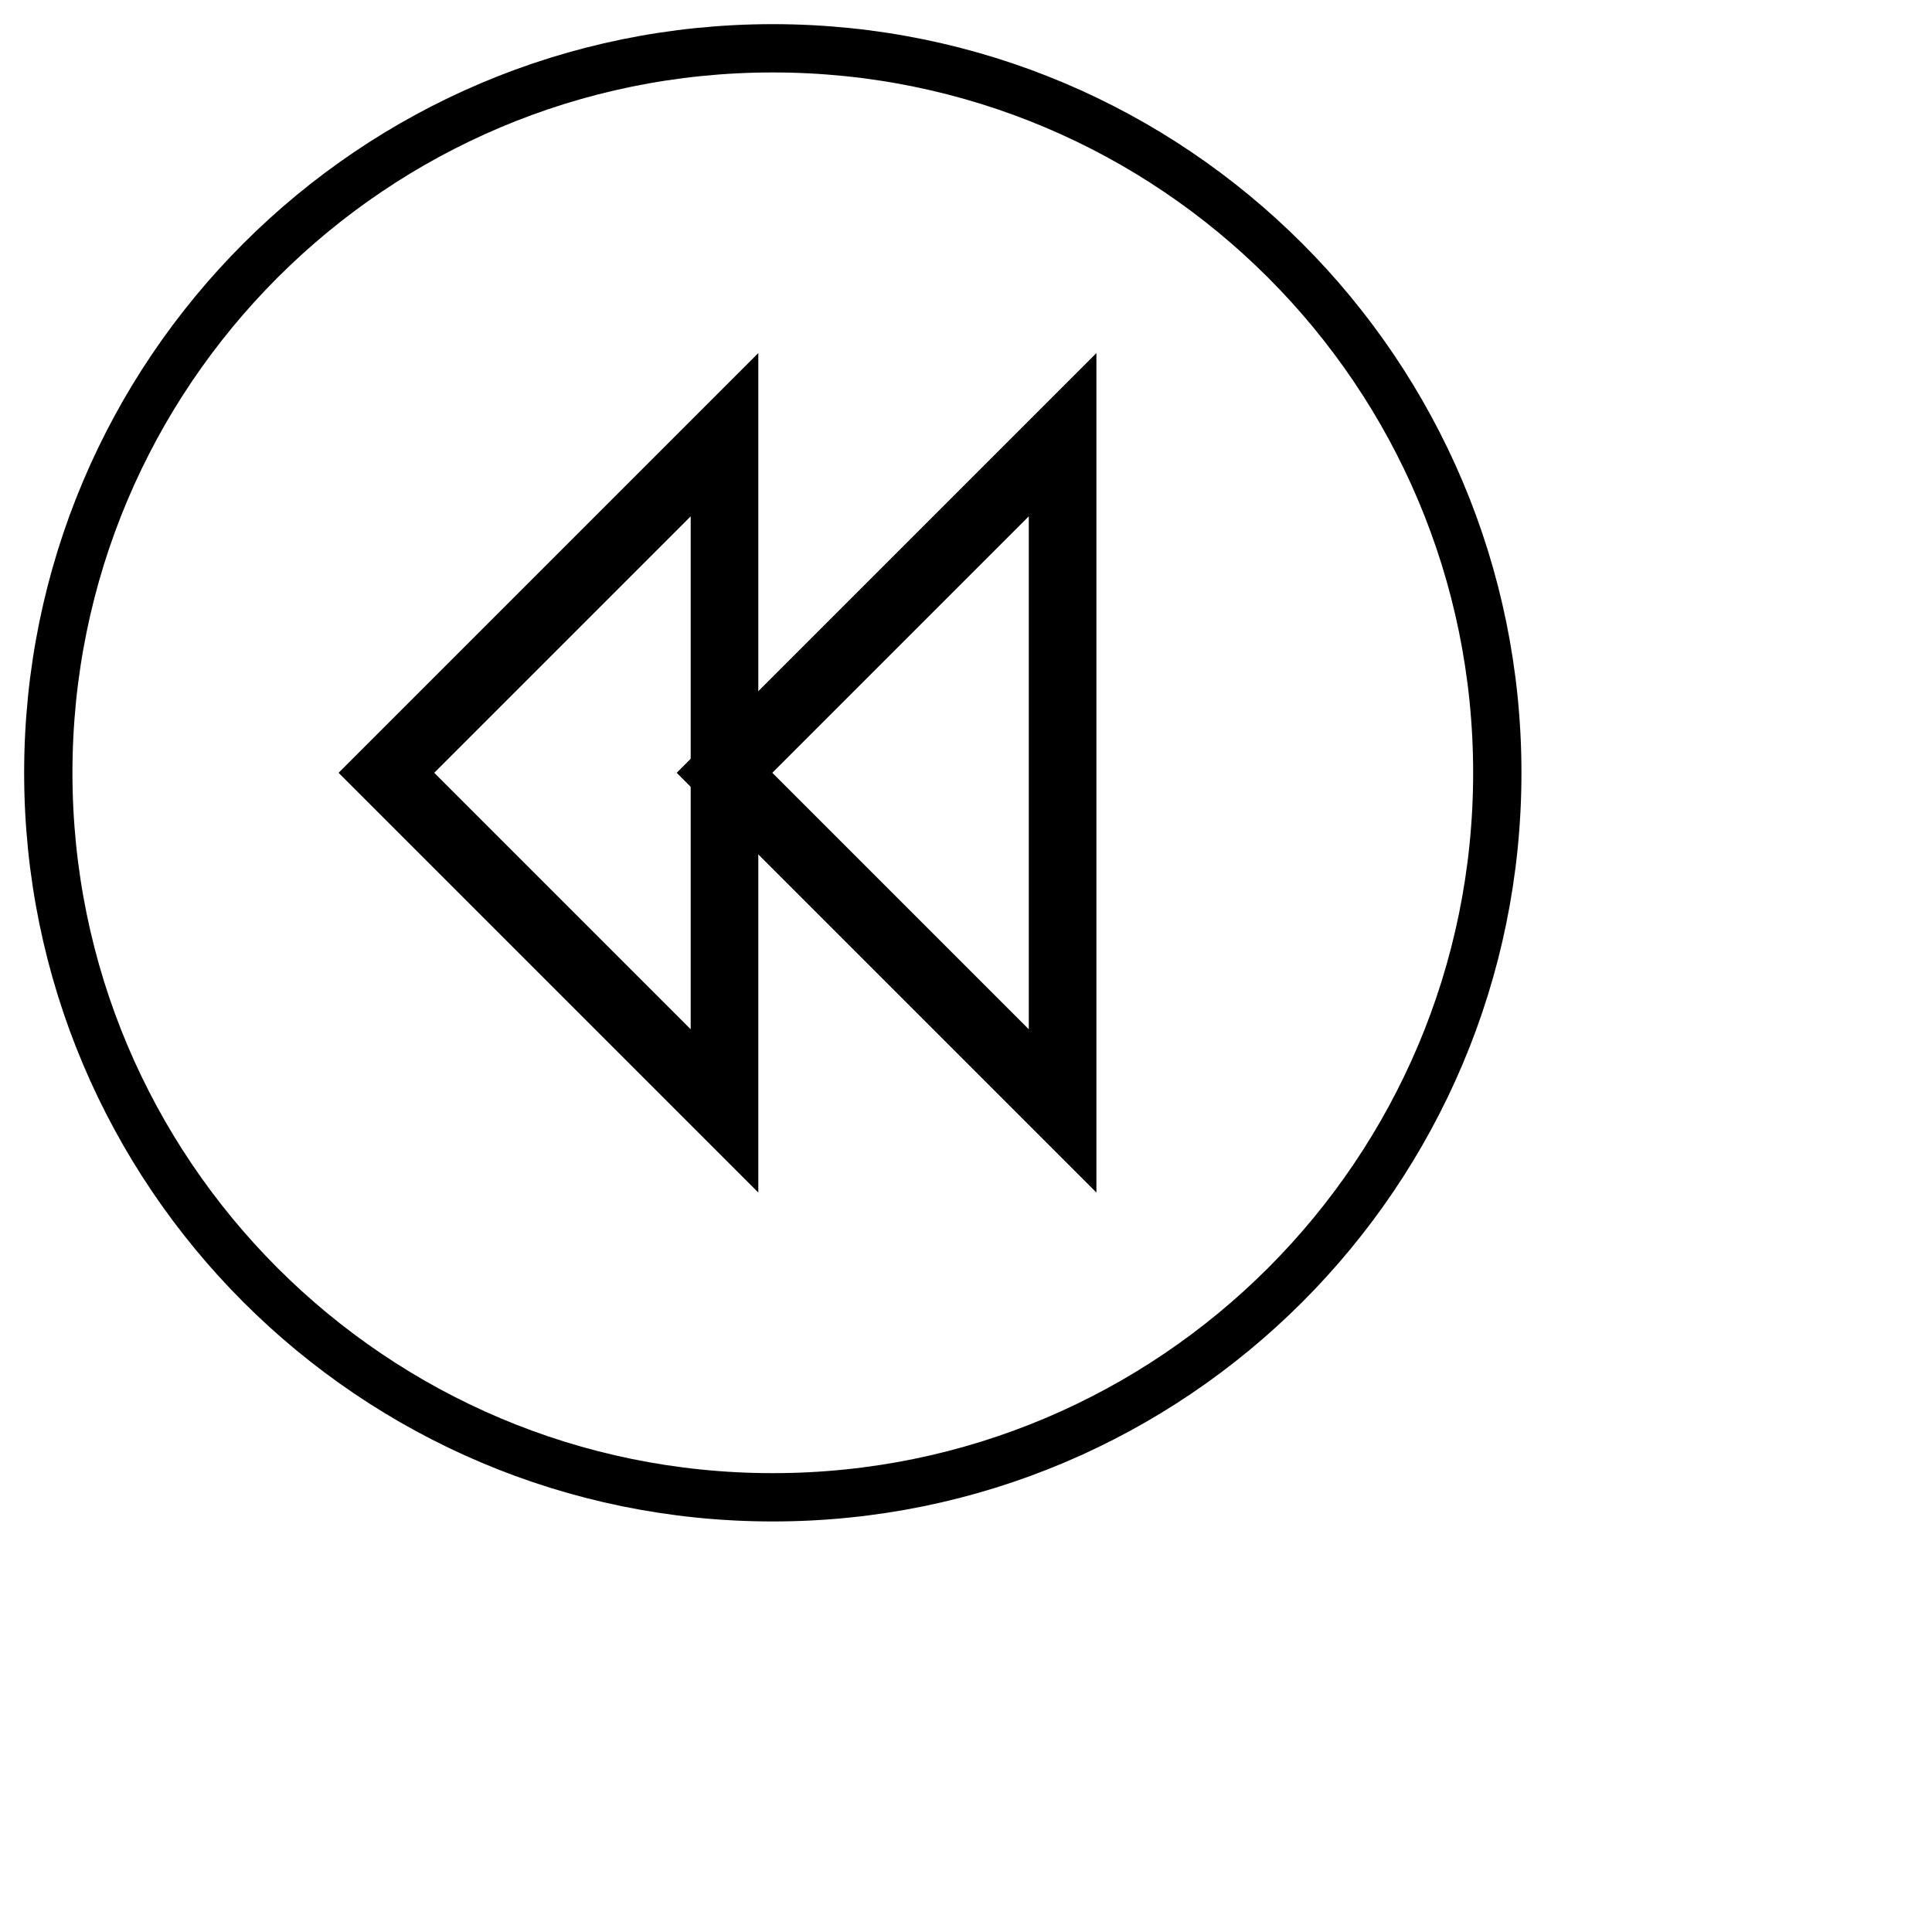
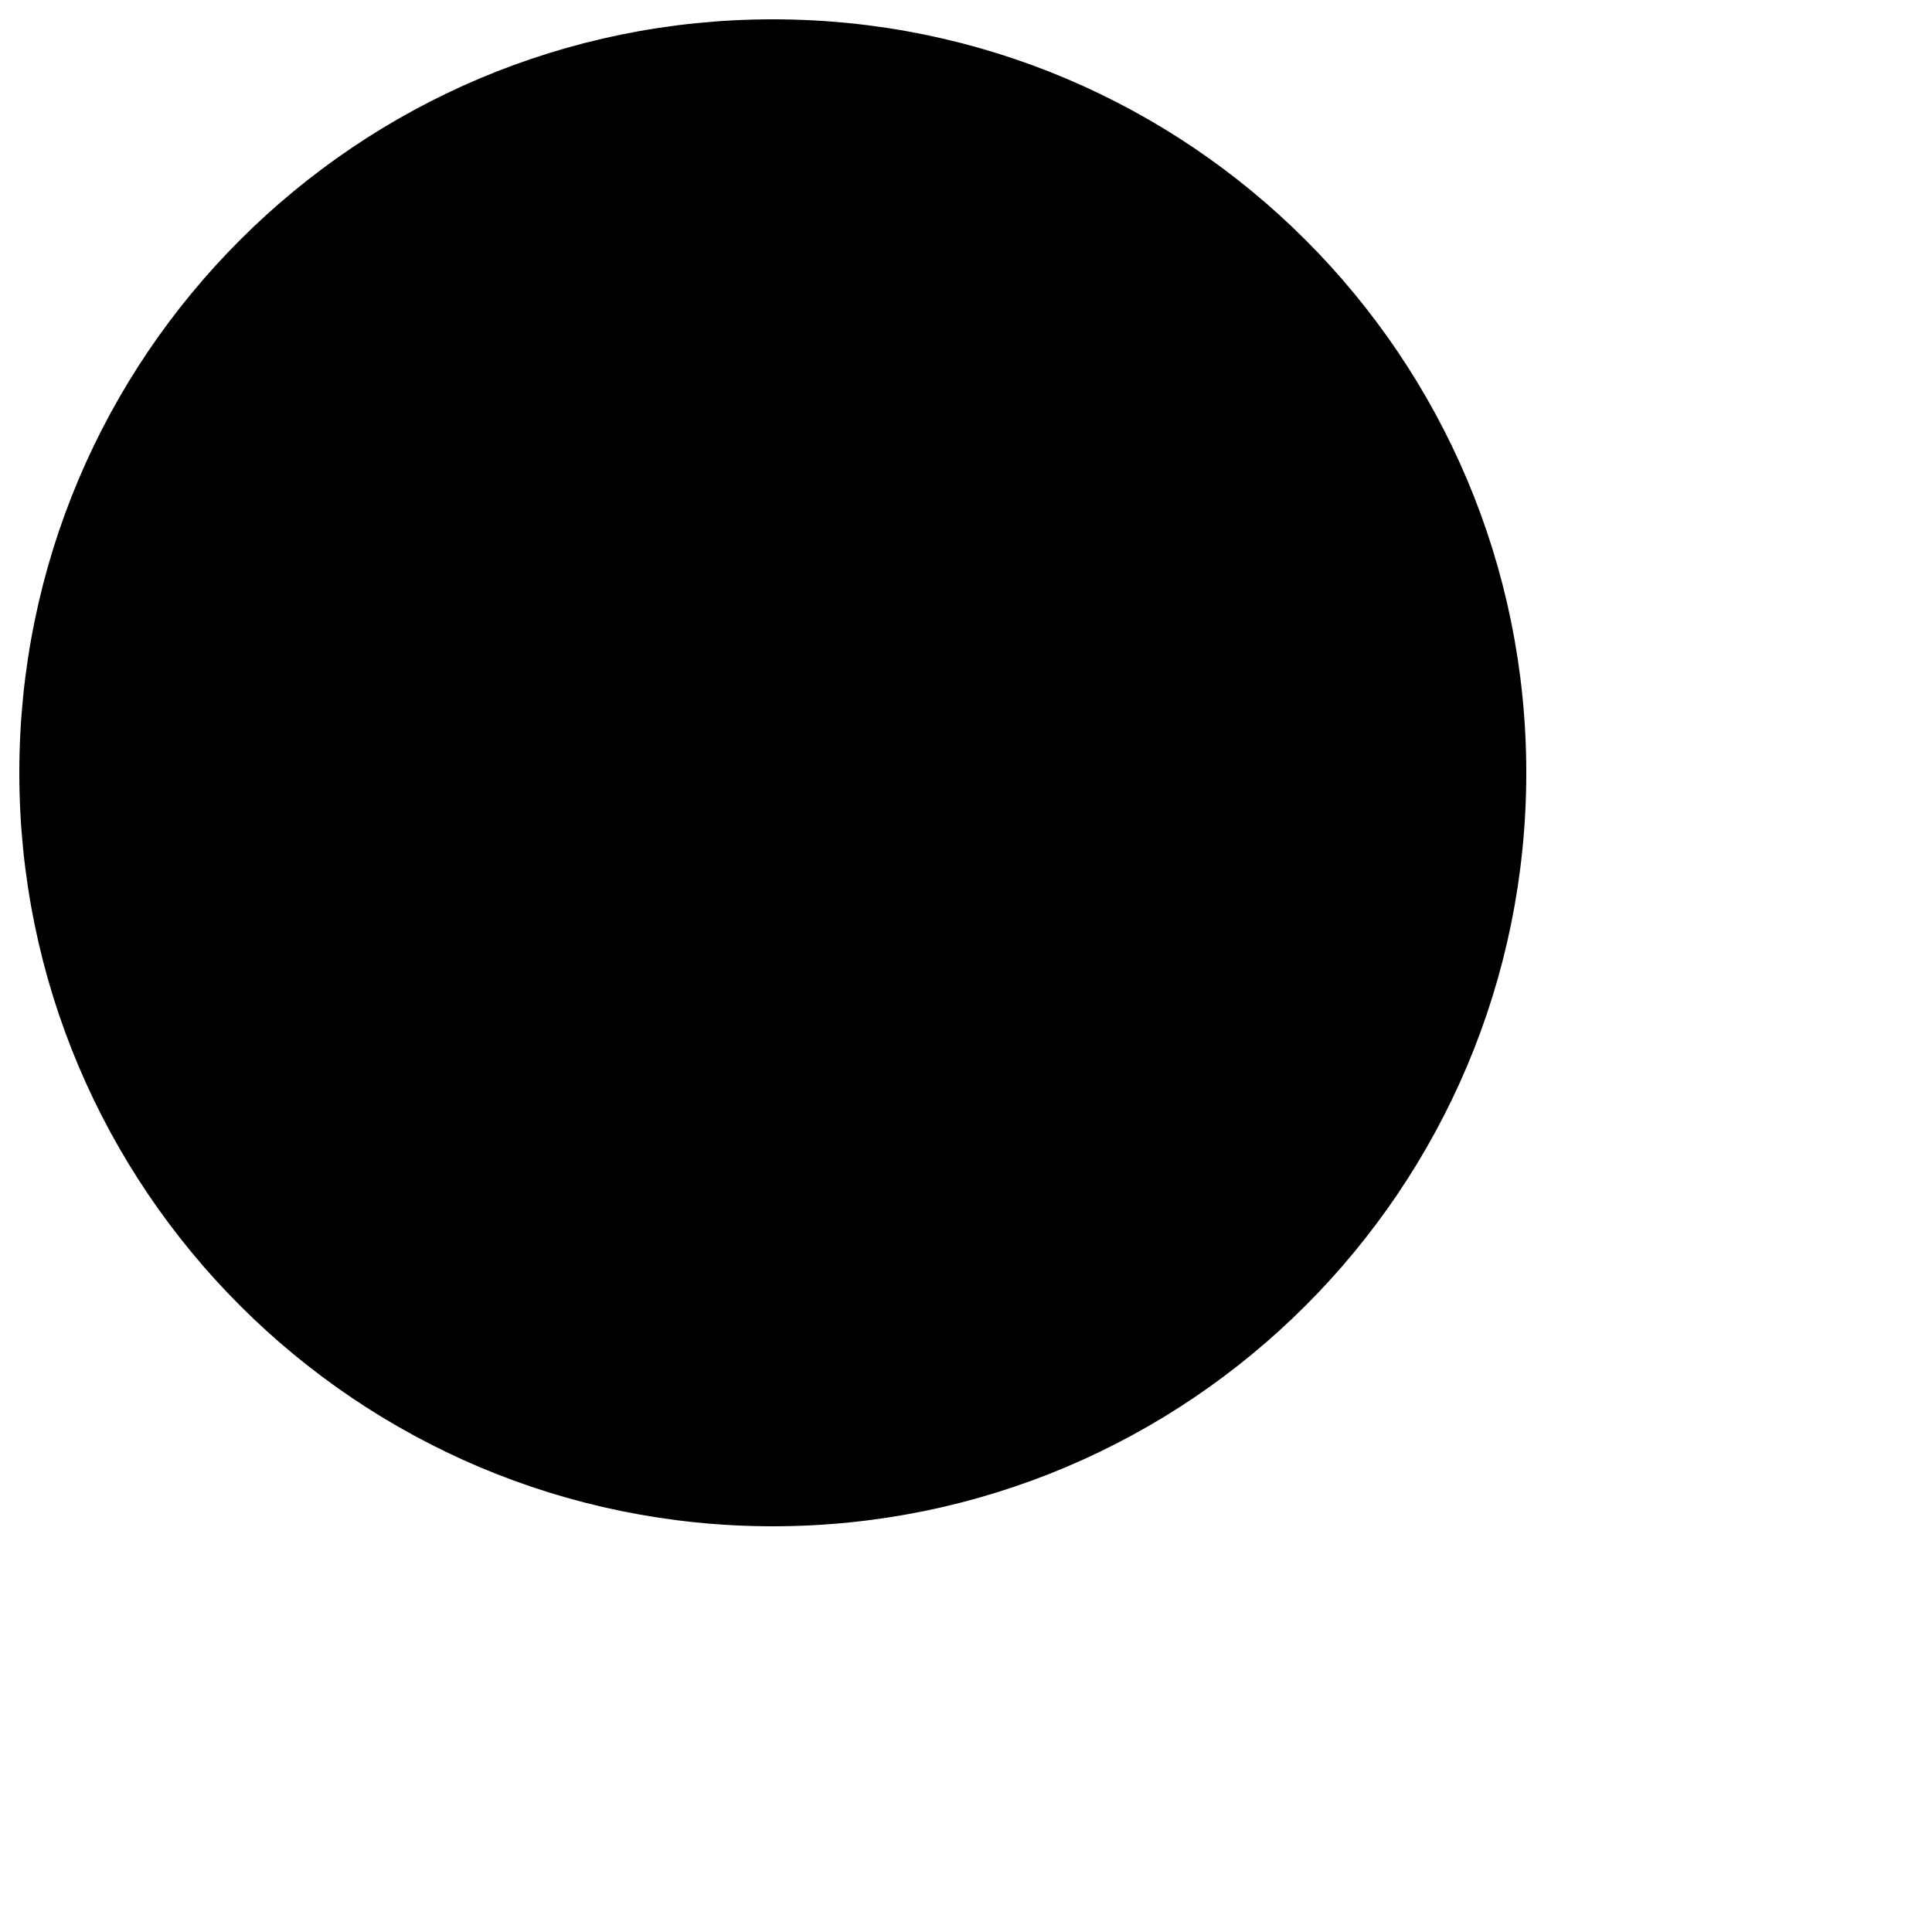
<svg xmlns="http://www.w3.org/2000/svg" xmlns:ns1="http://www.b3mn.org/oryx" width="40" height="40" version="1.0">
  <defs />
  <ns1:magnets>
    <ns1:magnet ns1:cx="16" ns1:cy="16" ns1:default="yes" />
  </ns1:magnets>
  <ns1:docker ns1:cx="16" ns1:cy="16" />
  <g pointer-events="fill">
    <defs>
-       <radialGradient id="background" cx="10%" cy="10%" r="100%" fx="10%" fy="10%">
-         <stop offset="0%" stop-color="#ffffff" stop-opacity="1" />
-         <stop id="fill_el" offset="100%" stop-color="#ffffff" stop-opacity="1" />
+       <radialGradient id="background">
+         <stop id="fill_el" />
      </radialGradient>
    </defs>
-     <circle id="bg_frame" cx="16" cy="16" r="15" stroke="black" fill="url(#background) white" stroke-width="1" />
+     <circle id="bg_frame" cx="16" cy="16" r="15" stroke="black" fill="url(#background) white" stroke-width="1.2" />
    <polygon id="poly1" stroke="black" fill="none" stroke-width="1.4" points="15,9 15,23 8,16" stroke-linecap="butt" stroke-linejoin="miter" stroke-miterlimit="10" />
    <polygon id="poly2" stroke="black" fill="none" stroke-width="1.4" points="22,9 22,23 15,16" stroke-linecap="butt" stroke-linejoin="miter" stroke-miterlimit="10" />
    <text font-size="11" id="text_name" x="16" y="33" ns1:align="top center" stroke="black" />
  </g>
</svg>
